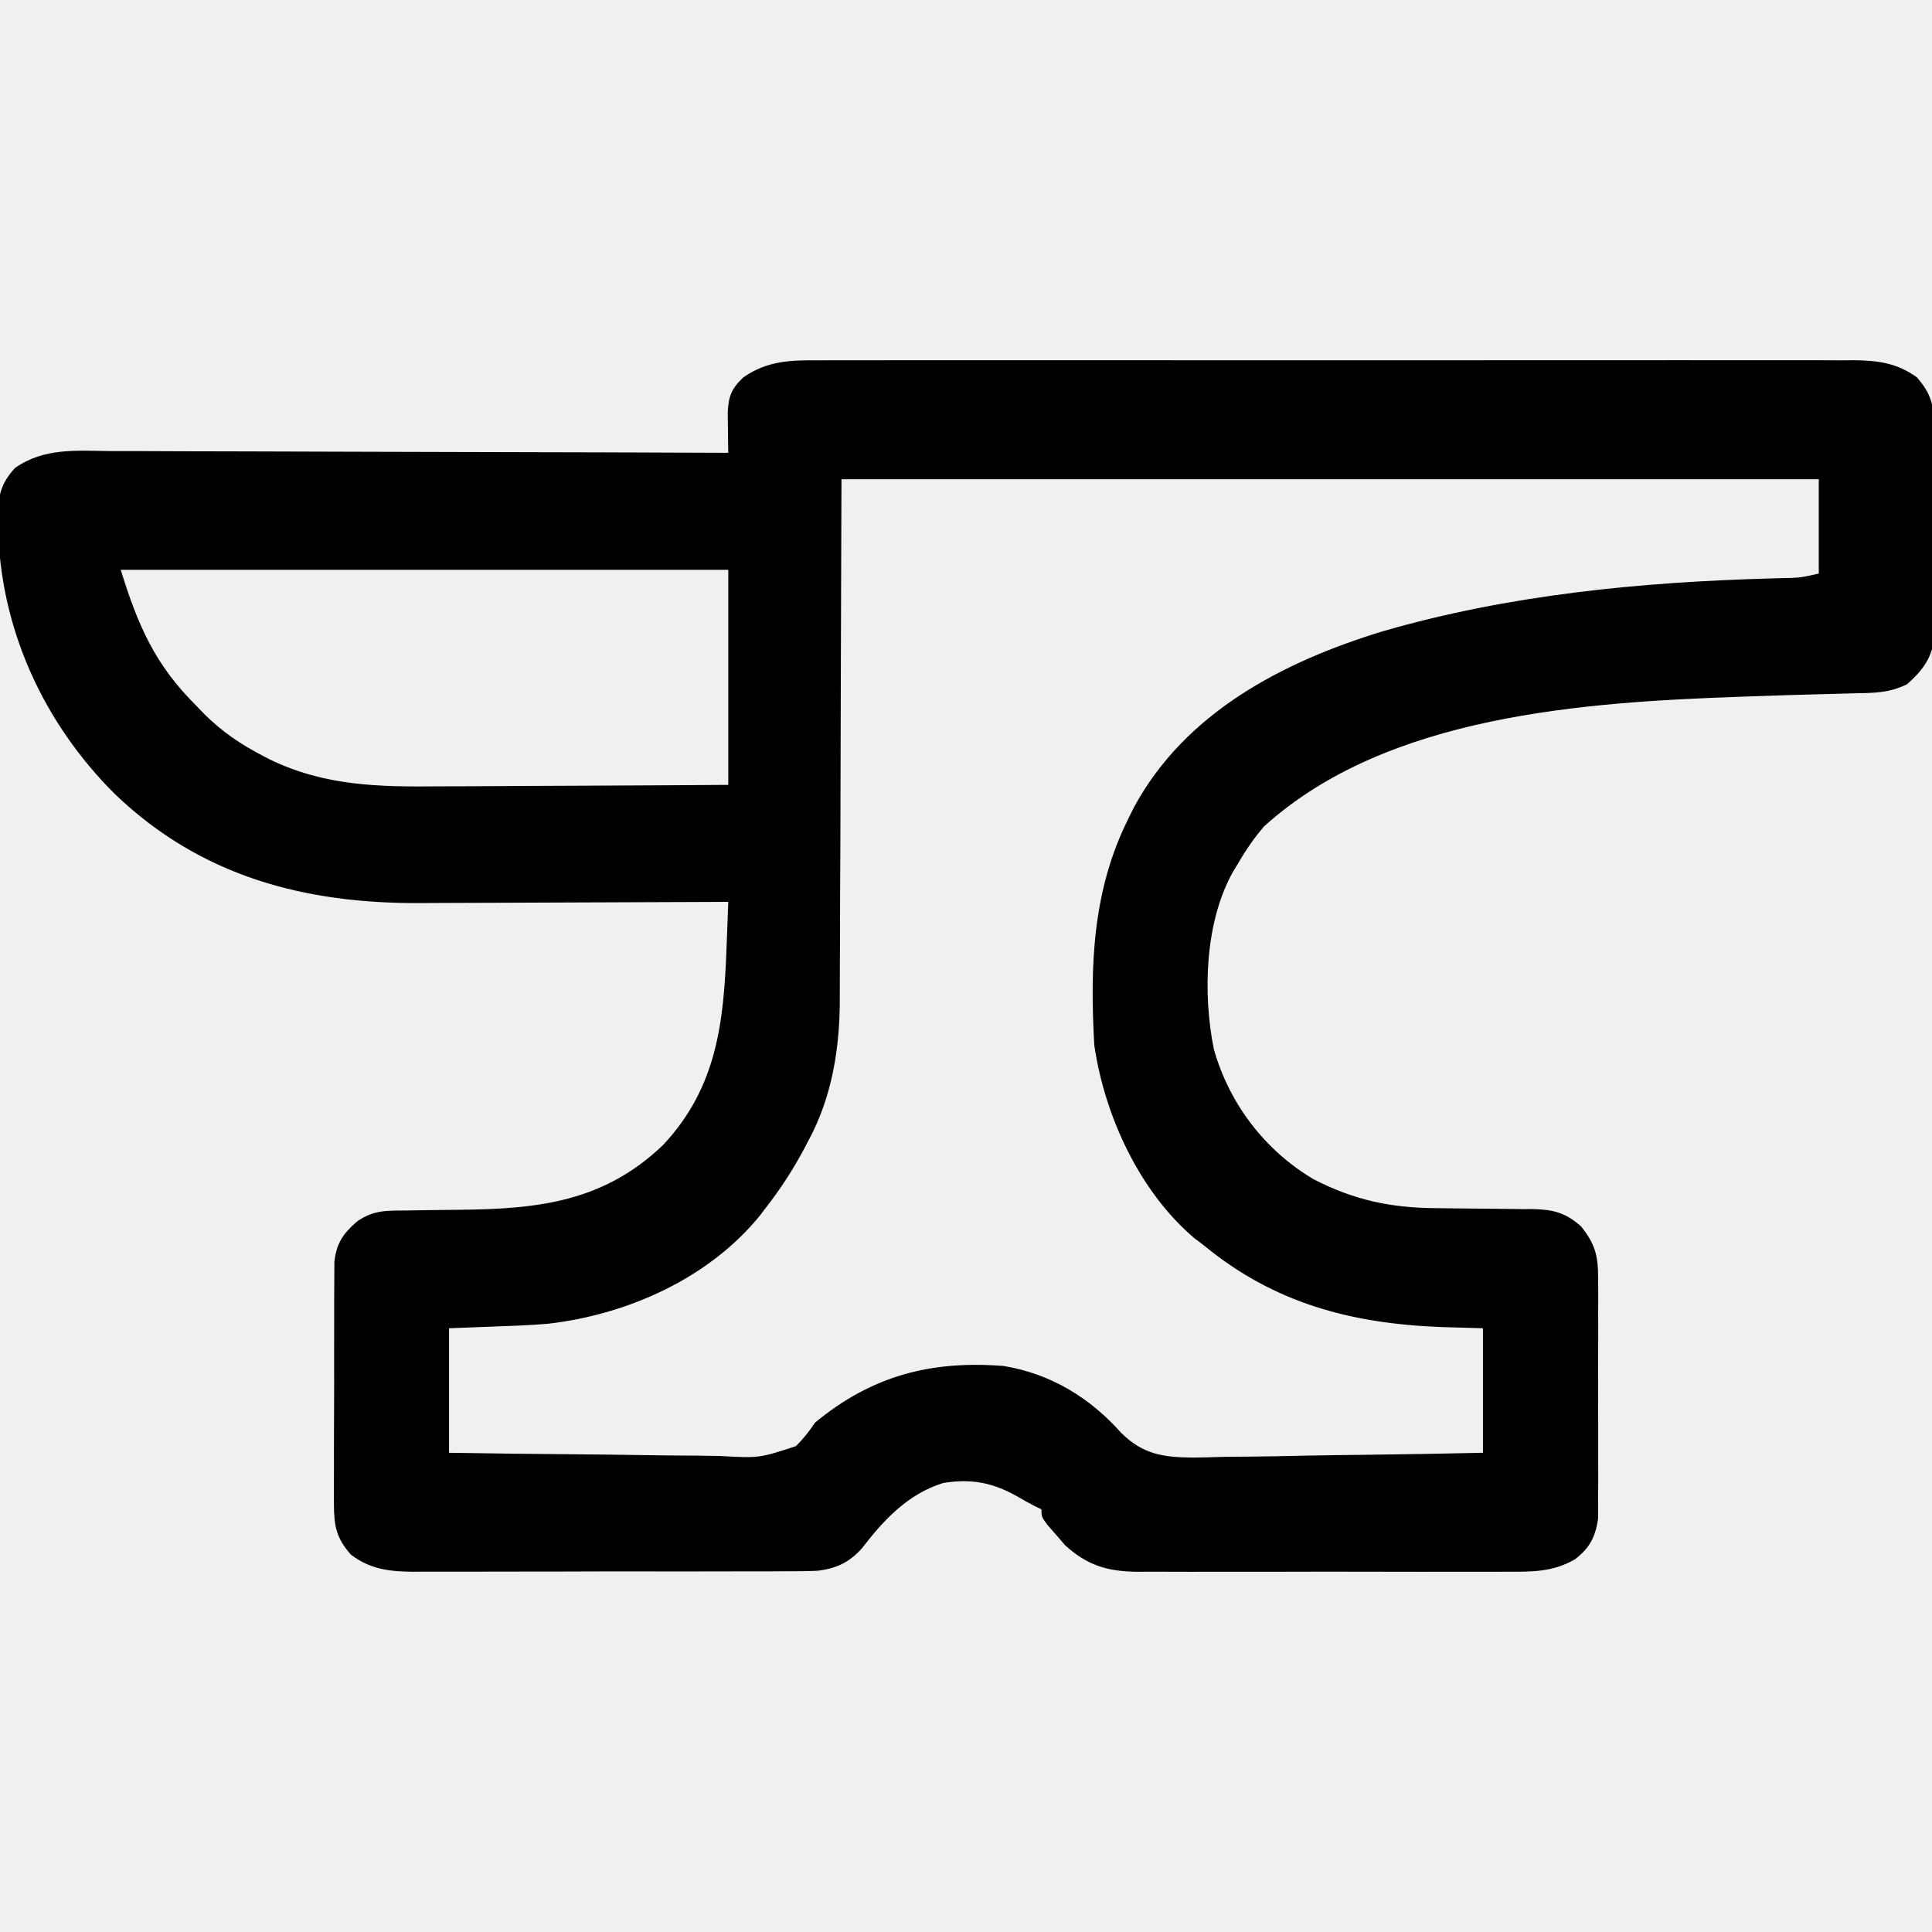
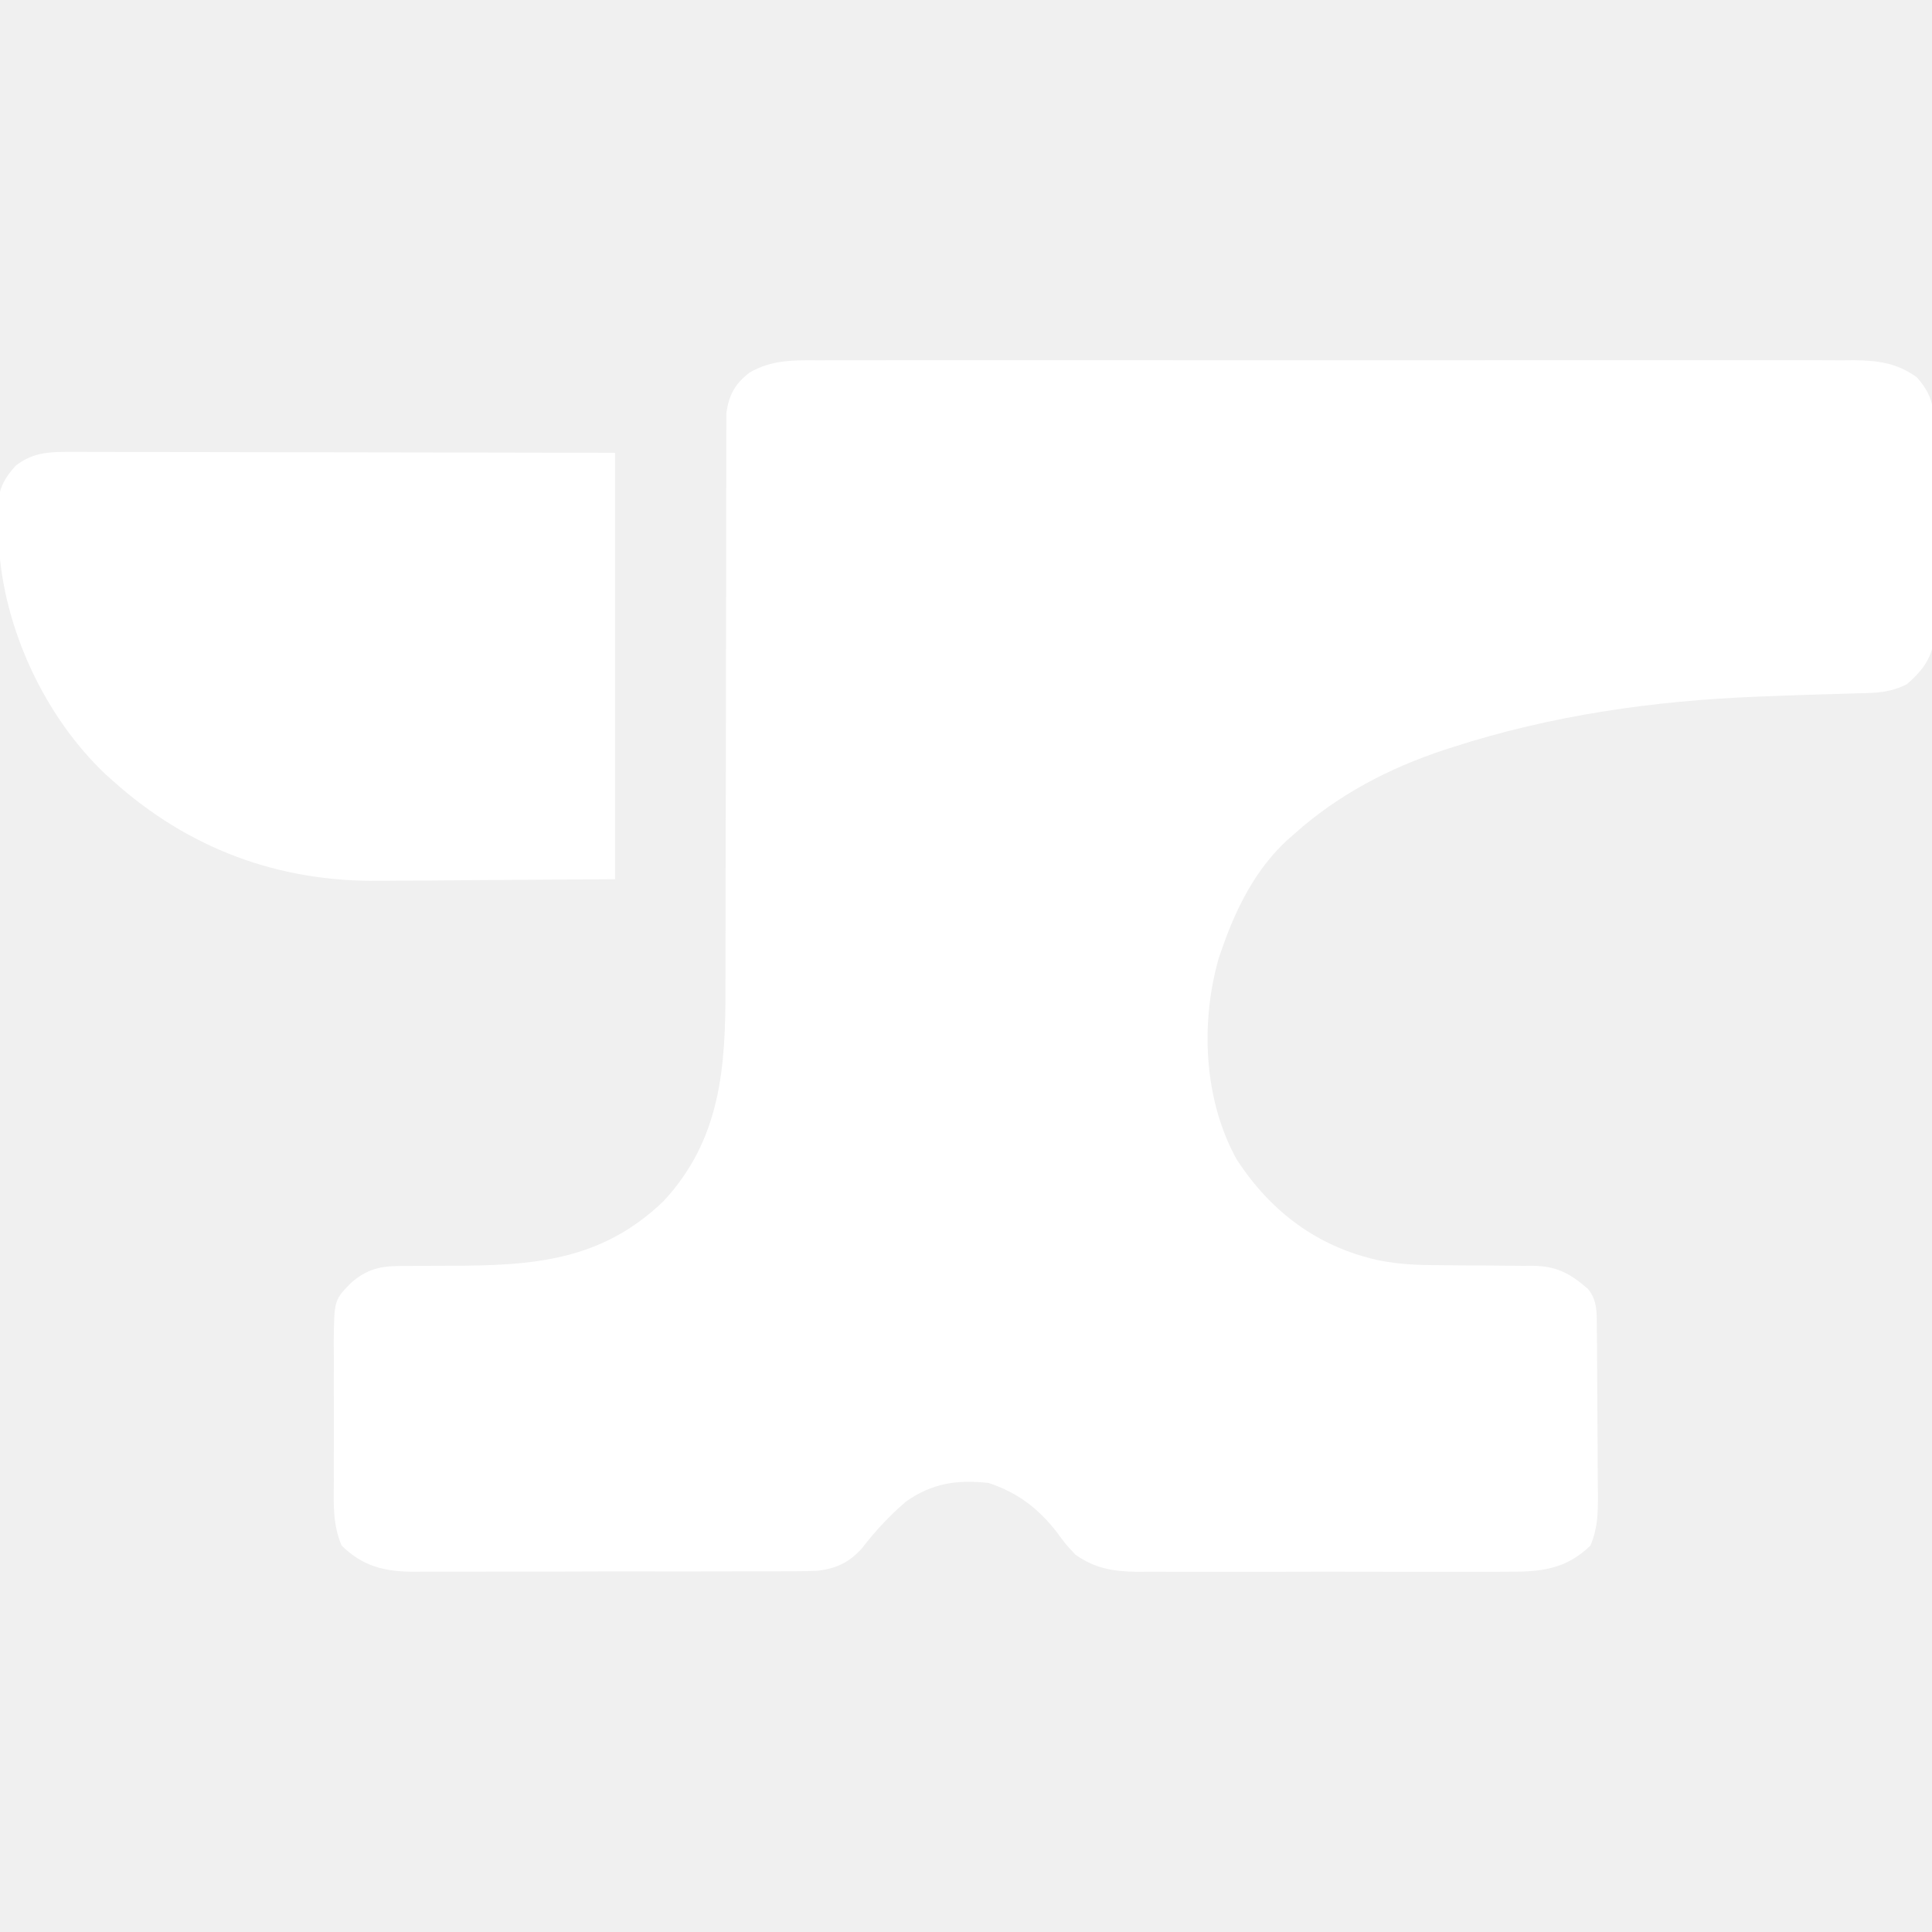
<svg xmlns="http://www.w3.org/2000/svg" version="1.1" width="512" height="512">
-   <path d="M0 0 C1.809 -0.009 1.809 -0.009 3.654 -0.019 C6.984 -0.032 10.314 -0.027 13.644 -0.015 C17.242 -0.006 20.84 -0.02 24.437 -0.031 C31.479 -0.049 38.52 -0.045 45.562 -0.033 C51.286 -0.024 57.01 -0.023 62.734 -0.027 C63.549 -0.028 64.364 -0.029 65.204 -0.029 C66.861 -0.03 68.517 -0.032 70.174 -0.033 C85.698 -0.044 101.223 -0.031 116.747 -0.01 C130.062 0.008 143.376 0.005 156.691 -0.014 C172.161 -0.035 187.63 -0.043 203.1 -0.031 C204.751 -0.03 206.401 -0.029 208.051 -0.027 C208.863 -0.027 209.675 -0.026 210.512 -0.025 C216.227 -0.022 221.943 -0.028 227.658 -0.037 C234.626 -0.048 241.593 -0.045 248.561 -0.024 C252.114 -0.014 255.667 -0.009 259.221 -0.023 C263.076 -0.037 266.93 -0.02 270.785 0 C271.904 -0.009 273.023 -0.018 274.176 -0.027 C280.55 0.037 285.629 0.697 290.892 4.508 C294.557 8.709 295.395 11.733 295.41 17.244 C295.421 18.211 295.421 18.211 295.431 19.198 C295.449 21.312 295.437 23.425 295.424 25.539 C295.426 27.018 295.43 28.498 295.435 29.977 C295.441 33.07 295.433 36.163 295.414 39.256 C295.391 43.211 295.404 47.164 295.428 51.119 C295.443 54.171 295.438 57.224 295.428 60.276 C295.425 61.734 295.428 63.191 295.438 64.649 C295.448 66.69 295.432 68.73 295.41 70.772 C295.407 71.93 295.404 73.089 295.4 74.283 C294.599 79.371 292.062 82.461 288.29 85.838 C283.646 88.121 279.644 88.158 274.529 88.231 C273.517 88.261 272.505 88.291 271.462 88.323 C269.293 88.387 267.125 88.443 264.956 88.492 C259.273 88.624 253.593 88.823 247.912 89.02 C246.786 89.057 245.66 89.095 244.501 89.134 C202.72 90.602 150.492 93.959 117.892 123.508 C115.17 126.659 112.967 129.903 110.892 133.508 C110.497 134.151 110.101 134.794 109.693 135.457 C102.175 148.789 101.607 167.864 104.584 182.594 C108.67 196.991 118.064 209.333 130.924 216.973 C141.717 222.554 151.523 224.626 163.553 224.684 C165.417 224.707 167.28 224.731 169.144 224.756 C172.056 224.791 174.968 224.82 177.88 224.834 C180.709 224.849 183.537 224.89 186.365 224.934 C187.231 224.932 188.097 224.93 188.989 224.928 C194.419 225.037 197.668 225.785 201.892 229.508 C205.551 234.102 206.396 237.14 206.41 242.979 C206.421 244.063 206.421 244.063 206.431 245.169 C206.449 247.543 206.437 249.915 206.424 252.289 C206.426 253.948 206.43 255.606 206.435 257.265 C206.441 260.735 206.433 264.204 206.414 267.674 C206.391 272.113 206.404 276.551 206.428 280.99 C206.443 284.413 206.438 287.836 206.428 291.259 C206.425 292.895 206.428 294.531 206.438 296.167 C206.448 298.458 206.432 300.747 206.41 303.037 C206.407 304.338 206.404 305.639 206.4 306.979 C205.708 311.792 204.184 314.77 200.256 317.75 C194.49 321.113 188.807 321.075 182.279 321.026 C181.14 321.033 180.001 321.04 178.827 321.047 C175.078 321.064 171.329 321.053 167.58 321.039 C164.965 321.042 162.35 321.046 159.735 321.051 C154.261 321.058 148.787 321.049 143.313 321.029 C137.001 321.008 130.689 321.015 124.377 321.037 C118.284 321.057 112.191 321.055 106.097 321.043 C103.514 321.041 100.93 321.044 98.347 321.053 C94.733 321.063 91.12 321.048 87.506 321.026 C86.444 321.034 85.382 321.042 84.287 321.05 C76.388 320.96 71.018 319.358 65.142 314 C64.4 313.136 63.657 312.273 62.892 311.383 C62.129 310.514 61.366 309.645 60.58 308.75 C58.892 306.508 58.892 306.508 58.892 304.508 C58.325 304.232 57.758 303.956 57.174 303.672 C55.668 302.904 54.187 302.086 52.736 301.219 C46.11 297.442 40.464 296.294 32.892 297.508 C23.557 300.365 17.065 307.31 11.267 314.883 C7.857 318.652 4.38 320.231 -0.606 320.786 C-3.61 320.905 -6.601 320.925 -9.607 320.912 C-10.746 320.919 -11.885 320.926 -13.059 320.933 C-16.814 320.951 -20.568 320.947 -24.322 320.942 C-26.939 320.946 -29.555 320.951 -32.172 320.957 C-37.652 320.967 -43.131 320.964 -48.611 320.954 C-54.931 320.943 -61.25 320.957 -67.569 320.983 C-73.668 321.008 -79.765 321.011 -85.864 321.004 C-88.45 321.004 -91.036 321.01 -93.623 321.023 C-97.241 321.037 -100.859 321.027 -104.478 321.01 C-105.542 321.019 -106.606 321.029 -107.702 321.039 C-113.958 320.977 -119.016 320.374 -124.108 316.508 C-128.018 312.101 -128.609 308.829 -128.609 303.021 C-128.617 301.935 -128.617 301.935 -128.626 300.826 C-128.638 298.448 -128.622 296.07 -128.604 293.692 C-128.604 292.031 -128.605 290.37 -128.608 288.709 C-128.609 285.234 -128.597 281.761 -128.574 278.286 C-128.546 273.839 -128.548 269.392 -128.561 264.944 C-128.568 261.517 -128.56 258.09 -128.548 254.662 C-128.543 253.023 -128.543 251.383 -128.547 249.743 C-128.55 247.45 -128.533 245.158 -128.512 242.865 C-128.506 241.562 -128.501 240.259 -128.495 238.916 C-127.933 233.973 -126.234 231.497 -122.545 228.258 C-118.142 225.097 -114.487 225.342 -109.217 225.297 C-107.373 225.269 -105.529 225.24 -103.686 225.211 C-100.79 225.17 -97.894 225.133 -94.998 225.107 C-74.264 224.899 -56.997 222.923 -41.322 207.883 C-27.088 192.62 -25.297 175.45 -24.561 155.488 C-24.516 154.334 -24.472 153.179 -24.426 151.989 C-24.318 149.162 -24.212 146.335 -24.108 143.508 C-25.35 143.515 -26.592 143.521 -27.872 143.528 C-39.64 143.589 -51.408 143.634 -63.176 143.663 C-69.225 143.679 -75.273 143.7 -81.321 143.734 C-87.17 143.767 -93.018 143.785 -98.867 143.793 C-101.087 143.798 -103.306 143.809 -105.526 143.825 C-136.299 144.042 -163.77 136.802 -186.505 115.095 C-205.642 96.139 -217.234 70.802 -217.608 43.758 C-217.635 42.508 -217.635 42.508 -217.664 41.232 C-217.608 35.891 -216.867 32.576 -213.108 28.508 C-205.323 23.066 -196.686 23.973 -187.584 24.054 C-185.8 24.055 -184.015 24.054 -182.231 24.052 C-177.403 24.051 -172.575 24.074 -167.747 24.102 C-162.696 24.127 -157.644 24.13 -152.593 24.134 C-143.034 24.147 -133.476 24.18 -123.917 24.22 C-113.032 24.265 -102.147 24.287 -91.262 24.307 C-68.877 24.348 -46.492 24.419 -24.108 24.508 C-24.125 23.539 -24.142 22.571 -24.16 21.573 C-24.174 20.306 -24.187 19.04 -24.201 17.734 C-24.219 16.477 -24.236 15.22 -24.254 13.924 C-24.066 9.548 -23.294 7.535 -20.108 4.508 C-13.712 0.068 -7.584 -0.06 0 0 Z M5.892 31.508 C5.722 80.482 5.722 80.482 5.595 129.455 C5.549 138.968 5.549 138.968 5.523 143.434 C5.506 146.525 5.5 149.617 5.501 152.709 C5.502 156.673 5.483 160.636 5.451 164.599 C5.443 166.041 5.441 167.484 5.447 168.926 C5.492 182.066 3.434 195.206 -2.92 206.883 C-3.437 207.872 -3.437 207.872 -3.965 208.881 C-6.916 214.409 -10.237 219.574 -14.108 224.508 C-14.614 225.178 -15.121 225.849 -15.643 226.539 C-29.127 243.237 -50.783 252.877 -71.785 255.305 C-76.716 255.736 -81.662 255.89 -86.608 256.07 C-92.3 256.287 -92.3 256.287 -98.108 256.508 C-98.108 267.398 -98.108 278.288 -98.108 289.508 C-86.642 289.689 -75.177 289.836 -63.71 289.922 C-58.384 289.964 -53.06 290.021 -47.736 290.111 C-42.594 290.199 -37.453 290.246 -32.311 290.267 C-30.352 290.282 -28.394 290.31 -26.436 290.354 C-15.897 290.939 -15.897 290.939 -6.168 287.748 C-4.18 285.769 -2.659 283.833 -1.108 281.508 C14.046 269.004 29.686 265.011 48.892 266.508 C61.327 268.563 71.742 274.919 80.005 284.218 C85.811 289.959 91.118 290.702 99.08 290.784 C101.9 290.753 104.715 290.669 107.533 290.582 C109.511 290.562 111.49 290.546 113.468 290.535 C118.638 290.493 123.805 290.385 128.973 290.263 C134.262 290.15 139.552 290.1 144.842 290.045 C155.194 289.928 165.542 289.734 175.892 289.508 C175.892 278.618 175.892 267.728 175.892 256.508 C170.478 256.353 170.478 256.353 164.955 256.195 C141.161 255.291 120.606 249.973 101.892 234.508 C101.092 233.907 100.291 233.307 99.467 232.688 C84.839 220.302 75.618 200.164 72.892 181.508 C71.718 160.606 72.375 140.57 81.892 121.508 C82.372 120.537 82.852 119.567 83.346 118.567 C96.877 93.375 122.865 79.871 149.33 71.809 C182.692 62.131 217.658 58.748 252.293 57.798 C253.23 57.772 254.166 57.746 255.131 57.719 C255.936 57.701 256.74 57.684 257.569 57.666 C260.36 57.526 260.36 57.526 264.892 56.508 C264.892 48.258 264.892 40.008 264.892 31.508 C179.422 31.508 93.952 31.508 5.892 31.508 Z M-185.108 55.508 C-180.573 70.245 -176.007 80.717 -165.108 91.508 C-164.37 92.279 -163.633 93.05 -162.873 93.844 C-158.175 98.463 -153.243 101.826 -147.42 104.82 C-146.822 105.134 -146.224 105.447 -145.607 105.77 C-130.999 112.844 -116.657 113.057 -100.768 112.899 C-98.547 112.891 -96.327 112.885 -94.106 112.881 C-88.311 112.866 -82.516 112.827 -76.721 112.783 C-69.742 112.734 -62.762 112.716 -55.783 112.693 C-45.224 112.654 -34.666 112.577 -24.108 112.508 C-24.108 93.698 -24.108 74.888 -24.108 55.508 C-77.238 55.508 -130.368 55.508 -185.108 55.508 Z " fill="#000000" transform="translate(217.1075,95.49207)" />
+   <path d="M0 0 C1.809 -0.009 1.809 -0.009 3.654 -0.019 C6.984 -0.032 10.314 -0.027 13.644 -0.015 C17.242 -0.006 20.84 -0.02 24.437 -0.031 C31.479 -0.049 38.52 -0.045 45.562 -0.033 C51.286 -0.024 57.01 -0.023 62.734 -0.027 C63.957 -0.028 63.957 -0.028 65.204 -0.029 C66.861 -0.03 68.517 -0.032 70.174 -0.033 C85.698 -0.044 101.223 -0.031 116.747 -0.01 C130.062 0.008 143.376 0.005 156.691 -0.014 C172.161 -0.035 187.63 -0.043 203.1 -0.031 C204.751 -0.03 206.401 -0.029 208.051 -0.027 C208.863 -0.027 209.675 -0.026 210.512 -0.025 C216.227 -0.022 221.943 -0.028 227.658 -0.037 C234.626 -0.048 241.593 -0.045 248.561 -0.024 C252.114 -0.014 255.667 -0.009 259.221 -0.023 C263.076 -0.037 266.93 -0.02 270.785 0 C271.904 -0.009 273.023 -0.018 274.176 -0.027 C280.55 0.037 285.629 0.697 290.892 4.508 C294.557 8.709 295.395 11.733 295.41 17.244 C295.421 18.211 295.421 18.211 295.431 19.198 C295.449 21.312 295.437 23.425 295.424 25.539 C295.426 27.018 295.43 28.498 295.435 29.977 C295.441 33.07 295.433 36.163 295.414 39.256 C295.391 43.211 295.404 47.164 295.428 51.119 C295.443 54.171 295.438 57.224 295.428 60.276 C295.425 61.734 295.428 63.191 295.438 64.649 C295.448 66.69 295.432 68.73 295.41 70.772 C295.407 71.93 295.404 73.089 295.4 74.283 C294.595 79.397 292.06 82.485 288.233 85.838 C283.859 88.024 280.275 88.155 275.447 88.231 C274.532 88.261 273.618 88.291 272.675 88.323 C270.719 88.387 268.763 88.443 266.807 88.492 C261.693 88.624 256.582 88.823 251.471 89.02 C250.463 89.057 249.455 89.095 248.417 89.134 C221.112 90.21 193.927 94.088 167.892 102.508 C167.164 102.742 166.436 102.977 165.686 103.218 C151.039 108.048 137.418 115.161 125.892 125.508 C125.261 126.058 124.629 126.609 123.978 127.176 C115.696 134.856 110.579 144.962 106.892 155.508 C106.571 156.422 106.251 157.336 105.92 158.277 C100.946 175.559 101.891 195.916 110.58 211.695 C119.63 225.633 132.108 235.024 148.444 238.542 C153.621 239.56 158.583 239.788 163.846 239.781 C165.7 239.802 167.554 239.822 169.408 239.844 C172.287 239.867 175.166 239.883 178.045 239.889 C180.854 239.898 183.662 239.932 186.471 239.969 C187.327 239.964 188.183 239.959 189.066 239.954 C195.433 240.058 198.845 241.881 203.705 246.07 C206.253 249.155 206.033 252.451 206.069 256.261 C206.082 257.443 206.095 258.624 206.108 259.842 C206.119 261.759 206.119 261.759 206.131 263.715 C206.139 265.028 206.147 266.342 206.155 267.695 C206.17 270.476 206.18 273.258 206.188 276.039 C206.199 279.594 206.233 283.147 206.273 286.701 C206.305 290.102 206.31 293.502 206.318 296.902 C206.336 298.175 206.353 299.447 206.371 300.757 C206.359 305.7 206.308 309.527 204.366 314.108 C197.81 320.469 191.118 321.093 182.279 321.026 C181.14 321.033 180.001 321.04 178.827 321.047 C175.078 321.064 171.329 321.053 167.58 321.039 C164.965 321.042 162.35 321.046 159.735 321.051 C154.261 321.058 148.787 321.049 143.313 321.029 C137.001 321.008 130.689 321.015 124.377 321.037 C118.284 321.057 112.191 321.055 106.097 321.043 C103.514 321.041 100.93 321.044 98.347 321.053 C94.733 321.063 91.12 321.048 87.506 321.026 C86.444 321.034 85.382 321.042 84.287 321.05 C78.005 320.979 73.102 320.196 67.892 316.508 C65.275 313.703 65.275 313.703 63.017 310.633 C58.079 304.239 52.584 300.072 44.892 297.508 C36.427 296.606 29.9 297.545 22.892 302.508 C18.569 306.265 14.747 310.338 11.267 314.883 C7.857 318.652 4.38 320.231 -0.606 320.786 C-3.61 320.905 -6.601 320.925 -9.607 320.912 C-10.746 320.919 -11.885 320.926 -13.059 320.933 C-16.814 320.951 -20.568 320.947 -24.322 320.942 C-26.939 320.946 -29.555 320.951 -32.172 320.957 C-37.652 320.967 -43.131 320.964 -48.611 320.954 C-54.931 320.943 -61.25 320.957 -67.569 320.983 C-73.668 321.008 -79.765 321.011 -85.864 321.004 C-88.45 321.004 -91.036 321.01 -93.623 321.023 C-97.241 321.037 -100.859 321.027 -104.478 321.01 C-105.542 321.019 -106.606 321.029 -107.702 321.039 C-115.399 320.963 -120.98 319.559 -126.574 314.102 C-128.968 308.492 -128.678 303.044 -128.639 297.008 C-128.643 295.699 -128.646 294.39 -128.65 293.041 C-128.656 290.277 -128.648 287.514 -128.629 284.75 C-128.606 281.219 -128.619 277.69 -128.643 274.159 C-128.661 270.775 -128.649 267.392 -128.639 264.008 C-128.647 262.745 -128.655 261.483 -128.663 260.182 C-128.545 249.067 -128.545 249.067 -124.108 244.508 C-119.141 240.149 -115.126 239.943 -108.826 240.004 C-107.49 239.99 -107.49 239.99 -106.128 239.975 C-103.287 239.947 -100.448 239.944 -97.608 239.945 C-75.951 239.917 -57.807 238.7 -41.322 222.883 C-26.038 206.493 -24.794 187.248 -24.852 166.019 C-24.849 164.323 -24.846 162.626 -24.841 160.929 C-24.833 157.308 -24.831 153.687 -24.833 150.066 C-24.836 144.338 -24.822 138.61 -24.804 132.882 C-24.757 116.604 -24.733 100.327 -24.727 84.05 C-24.723 75.035 -24.705 66.02 -24.672 57.005 C-24.651 51.312 -24.649 45.62 -24.66 39.927 C-24.662 36.391 -24.648 32.856 -24.63 29.32 C-24.624 27.682 -24.626 26.045 -24.635 24.407 C-24.646 22.17 -24.633 19.934 -24.613 17.696 C-24.612 16.446 -24.611 15.195 -24.61 13.906 C-23.91 9.173 -22.331 6.215 -18.488 3.265 C-12.596 -0.194 -6.671 -0.053 0 0 Z " fill="#FFFFFF" transform="translate(217.1075,95.49207)" />
+   <path d="M0 0 C1.286 -0.003 2.572 -0.005 3.896 -0.008 C5.314 -0.001 6.731 0.006 8.149 0.013 C9.647 0.014 11.145 0.014 12.644 0.013 C16.705 0.012 20.767 0.024 24.828 0.038 C29.075 0.05 33.322 0.051 37.569 0.054 C45.608 0.06 53.647 0.076 61.686 0.096 C72.552 0.123 83.417 0.134 94.282 0.145 C111.398 0.164 128.513 0.204 145.628 0.241 C145.628 37.531 145.628 74.821 145.628 113.241 C126.602 113.364 126.602 113.364 107.191 113.491 C101.236 113.545 101.236 113.545 95.162 113.601 C90.224 113.619 90.224 113.619 87.895 113.622 C86.306 113.628 84.718 113.642 83.129 113.663 C56.435 113.991 32.588 105.146 12.628 87.241 C11.984 86.667 11.339 86.093 10.675 85.502 C-5.518 70.221 -16.455 46.743 -17.68 24.526 C-17.729 22.785 -17.772 21.044 -17.809 19.303 C-17.855 18.435 -17.901 17.567 -17.948 16.672 C-18.048 10.937 -17.066 7.844 -13.157 3.613 C-9.035 0.444 -5.092 -0.008 0 0 Z " fill="#FFFFFF" transform="translate(17.37178,119.7595)" />
</svg>
